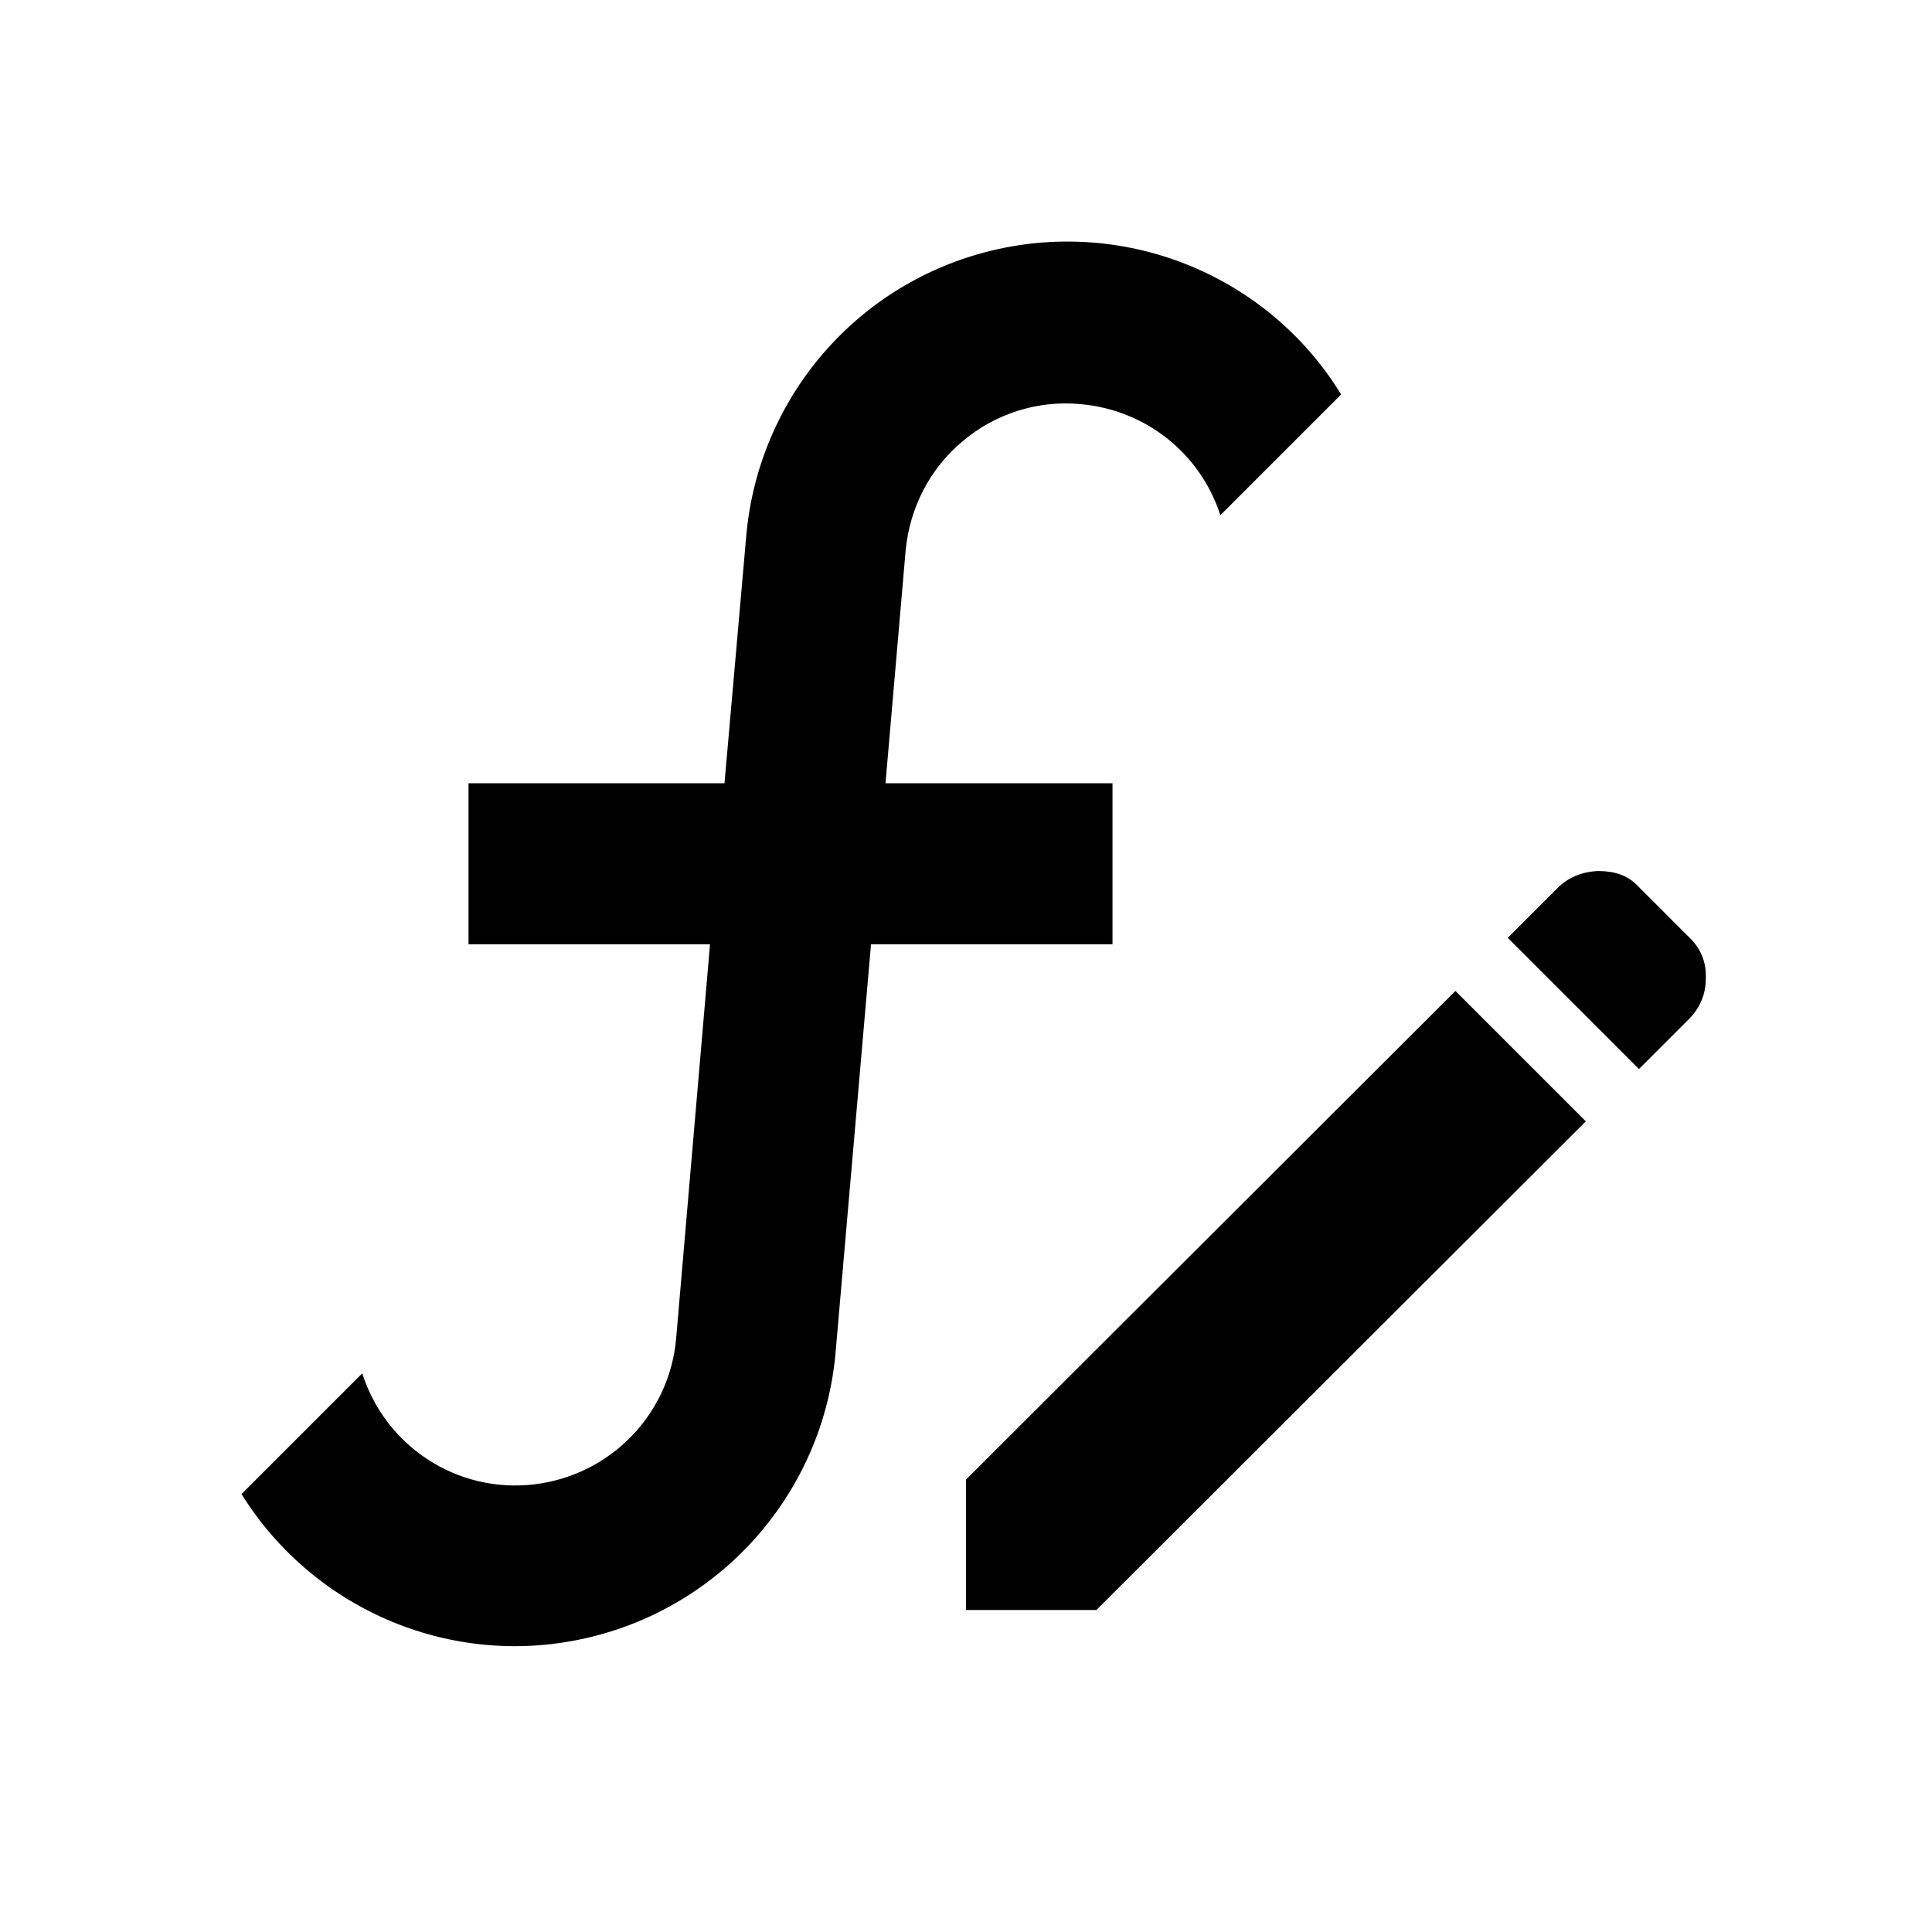
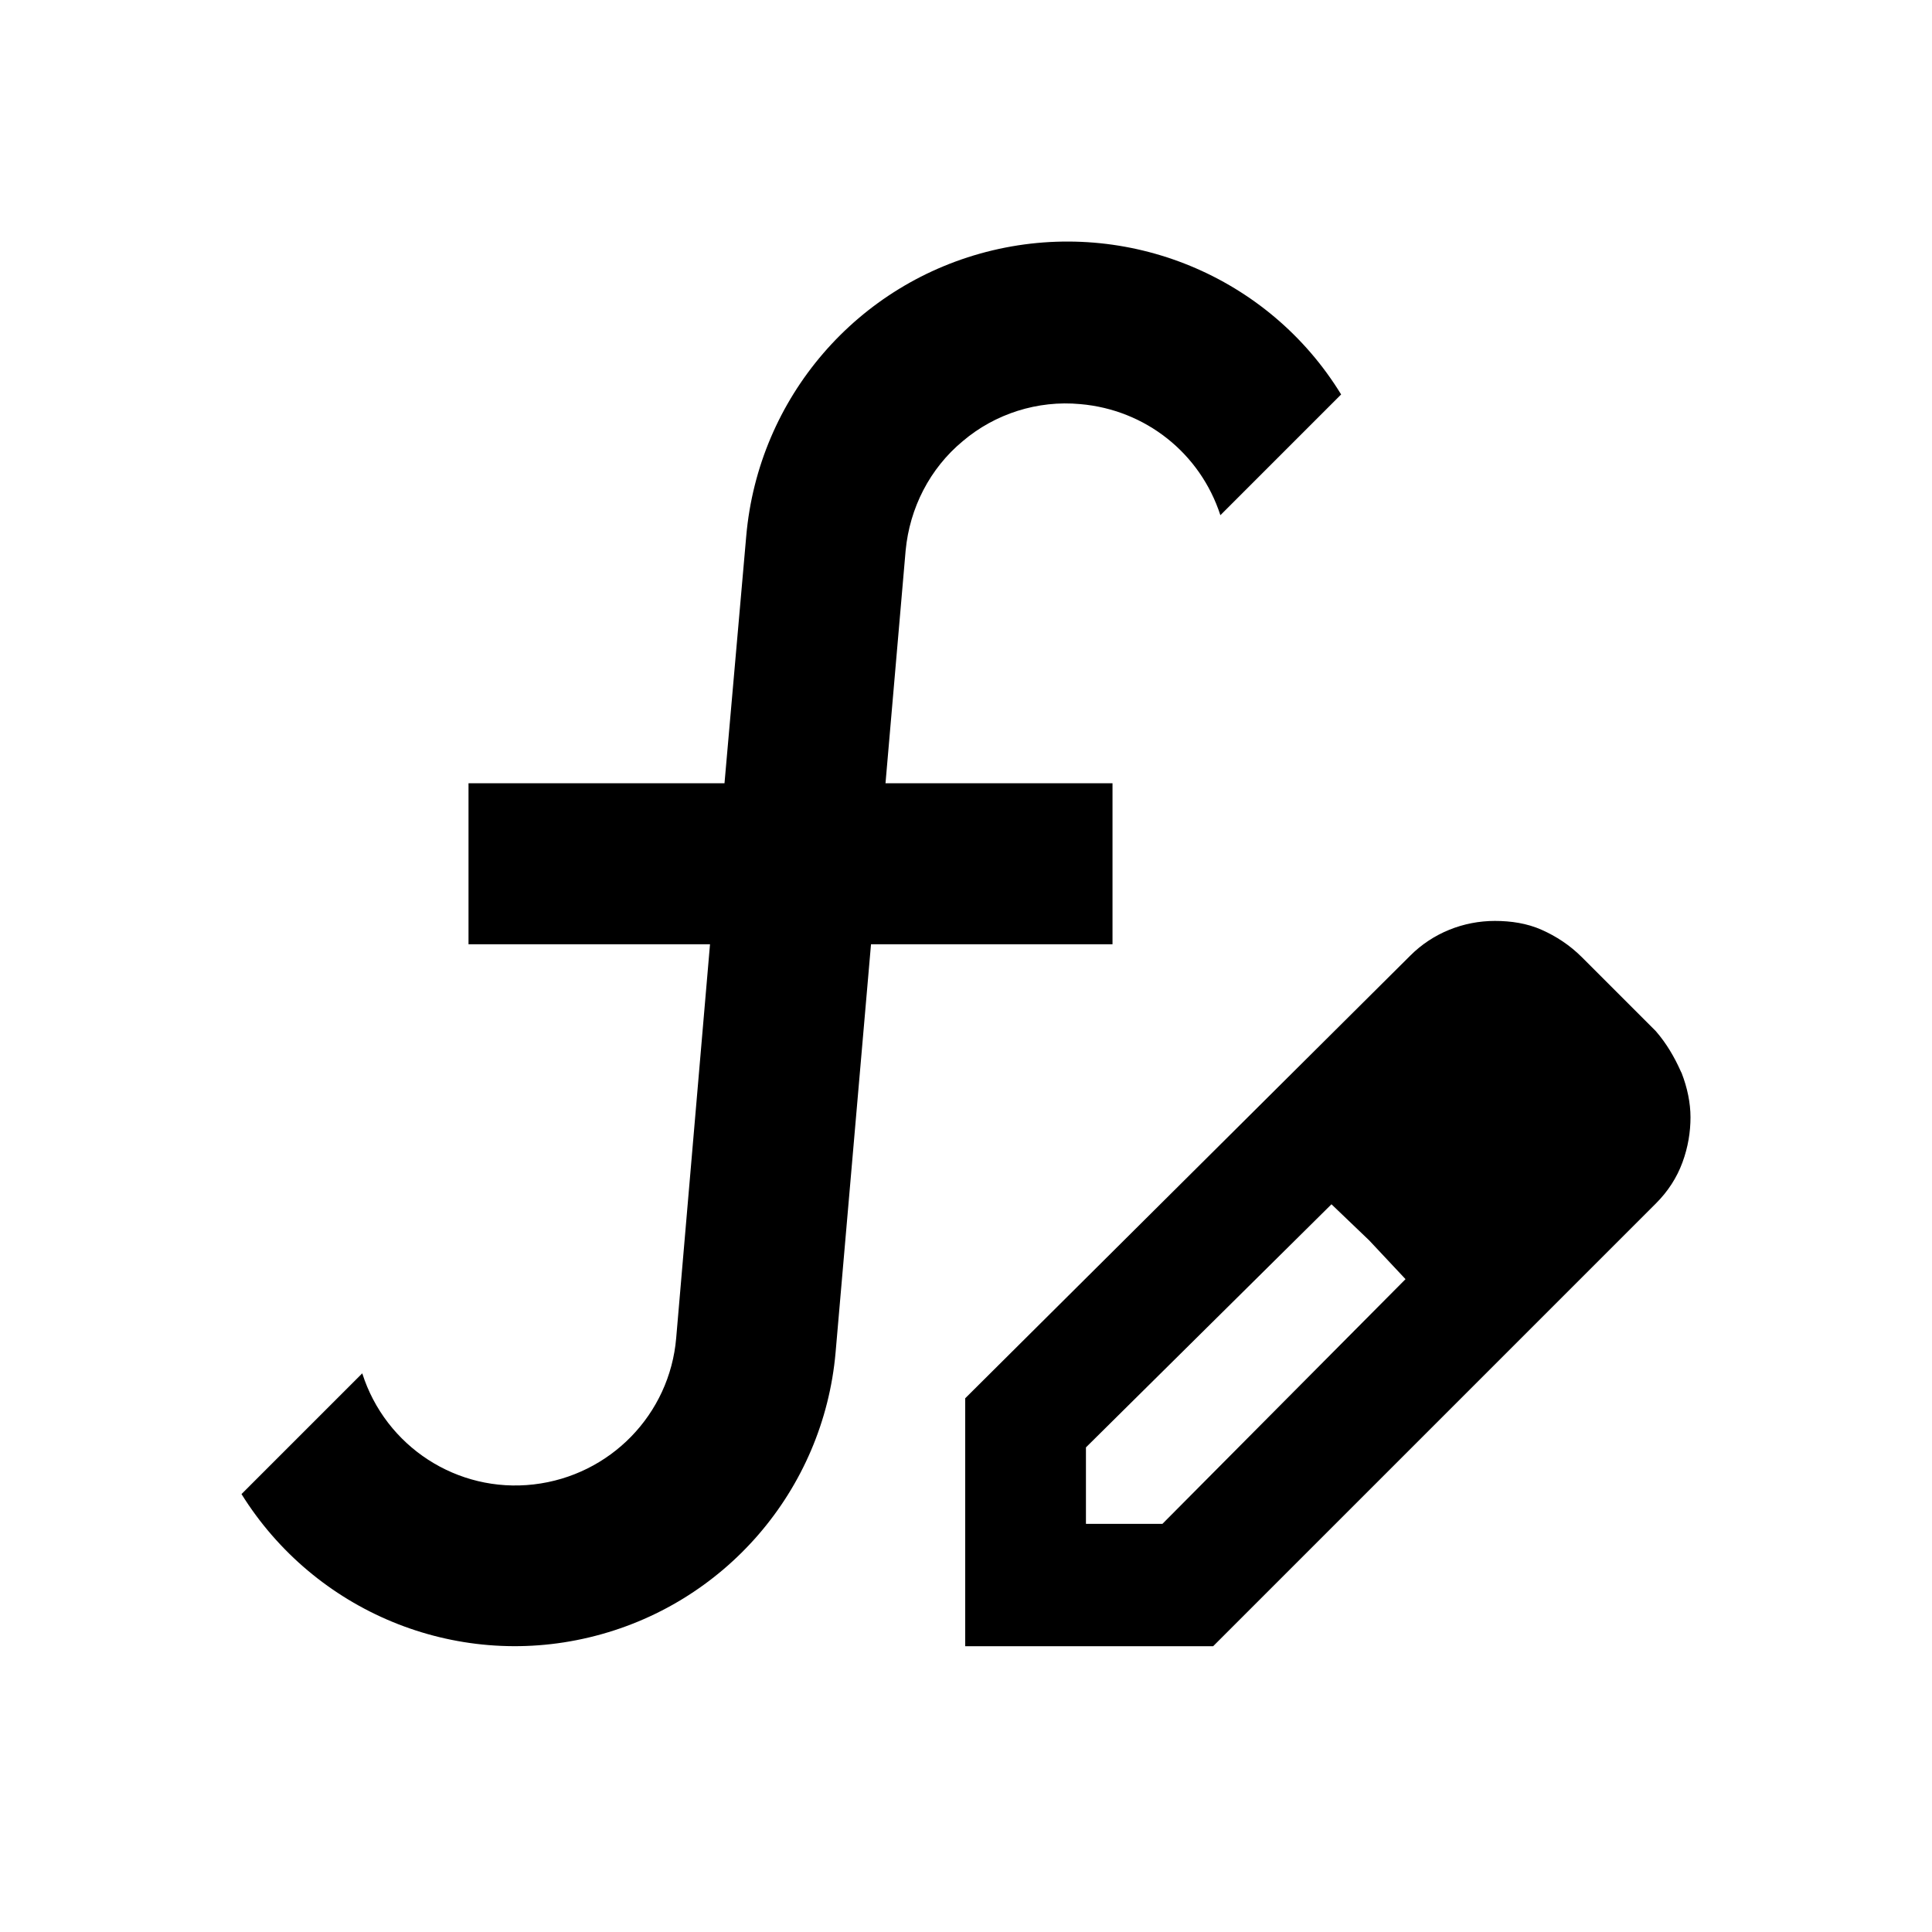
- <svg xmlns="http://www.w3.org/2000/svg" id="a" data-name="Layer 1" viewBox="0 0 24 24">
-   <defs>
-     <style>
-       .b {
-         fill: #000;
-         stroke-width: 0px;
-       }
-     </style>
-   </defs>
-   <path class="b" d="M12,20v-1.62l6.08-6.07,1.62,1.62-6.08,6.07h-1.62ZM20.35,13.27l-1.62-1.62.62-.62c.13-.13.3-.2.5-.21.2,0,.37.05.5.19l.65.65c.13.13.2.3.19.5,0,.2-.08.37-.21.5l-.62.62ZM13.42,5.02c-.53-.05-1.06.12-1.46.46-.41.34-.66.83-.71,1.36l-.25,2.89h2.82v2h-3l-.44,5.07c-.15,1.71-1.38,3.14-3.06,3.54-1.67.4-3.41-.32-4.32-1.78l1.5-1.5c.29.91,1.18,1.49,2.13,1.38.95-.11,1.69-.87,1.77-1.82l.42-4.89h-3v-2h3.18l.27-3.07c.15-1.72,1.38-3.15,3.06-3.55,1.68-.4,3.43.32,4.33,1.79l-1.5,1.5c-.25-.77-.93-1.31-1.74-1.38Z" />
+ <svg xmlns="http://www.w3.org/2000/svg" viewBox="0 0 24 24">
+   <path d="M13.42,5.02c-.53-.05-1.06.12-1.46.46-.41.34-.66.83-.71,1.36l-.25,2.89h2.82v2h-3l-.44,5.07c-.15,1.71-1.38,3.14-3.06,3.54-1.67.4-3.41-.32-4.32-1.78l1.5-1.5c.29.91,1.18,1.49,2.13,1.38.95-.11,1.69-.87,1.77-1.82l.42-4.89h-3v-2h3.18l.27-3.07c.15-1.72,1.38-3.15,3.06-3.55,1.68-.4,3.43.32,4.33,1.79l-1.5,1.5c-.25-.77-.93-1.31-1.74-1.38ZM20.88,13.31c-.08-.18-.18-.35-.31-.5l-.92-.92c-.15-.15-.32-.26-.5-.34s-.38-.11-.58-.11c-.39,0-.77.15-1.05.43l-5.53,5.5v3.08h3.08l5.5-5.5c.15-.15.26-.32.33-.51s.1-.38.1-.56-.04-.37-.11-.55c0,0-.01-.02-.01-.02ZM14.44,18.93h-.95v-.95l3.05-3.02.47.45.45.48-3.03,3.05s.01-.01.01,0h0Z" />
</svg>
